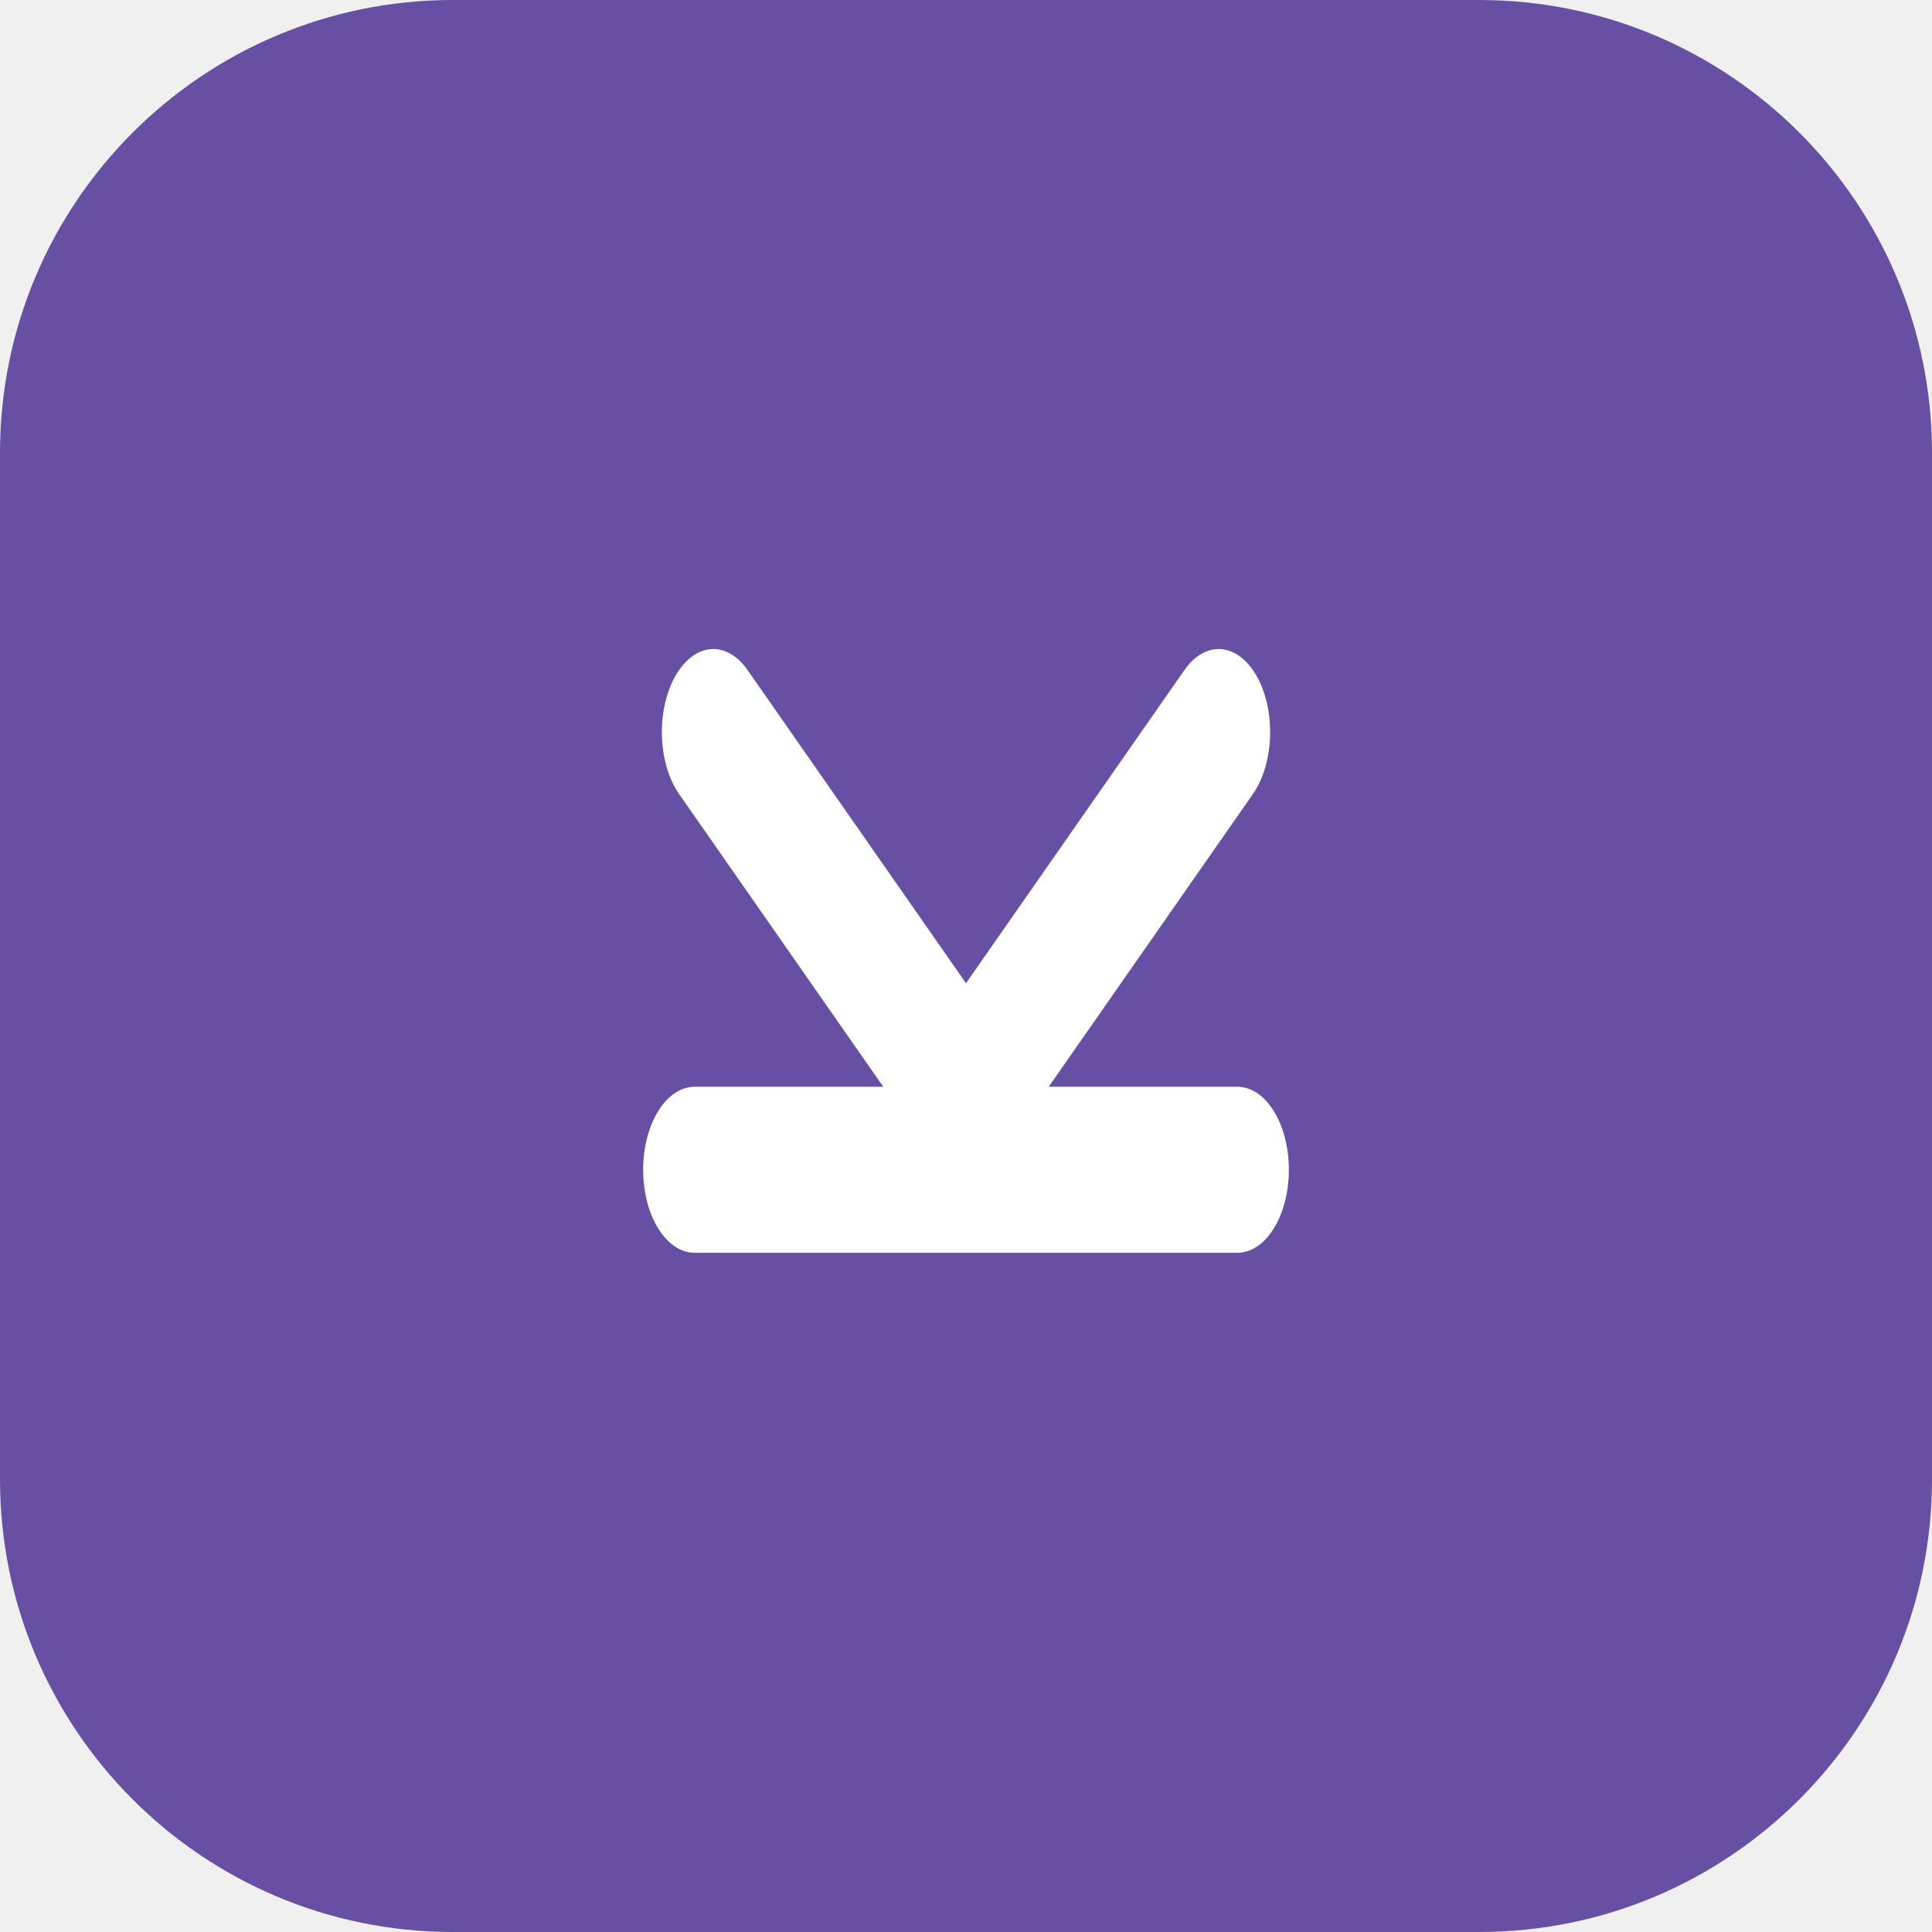
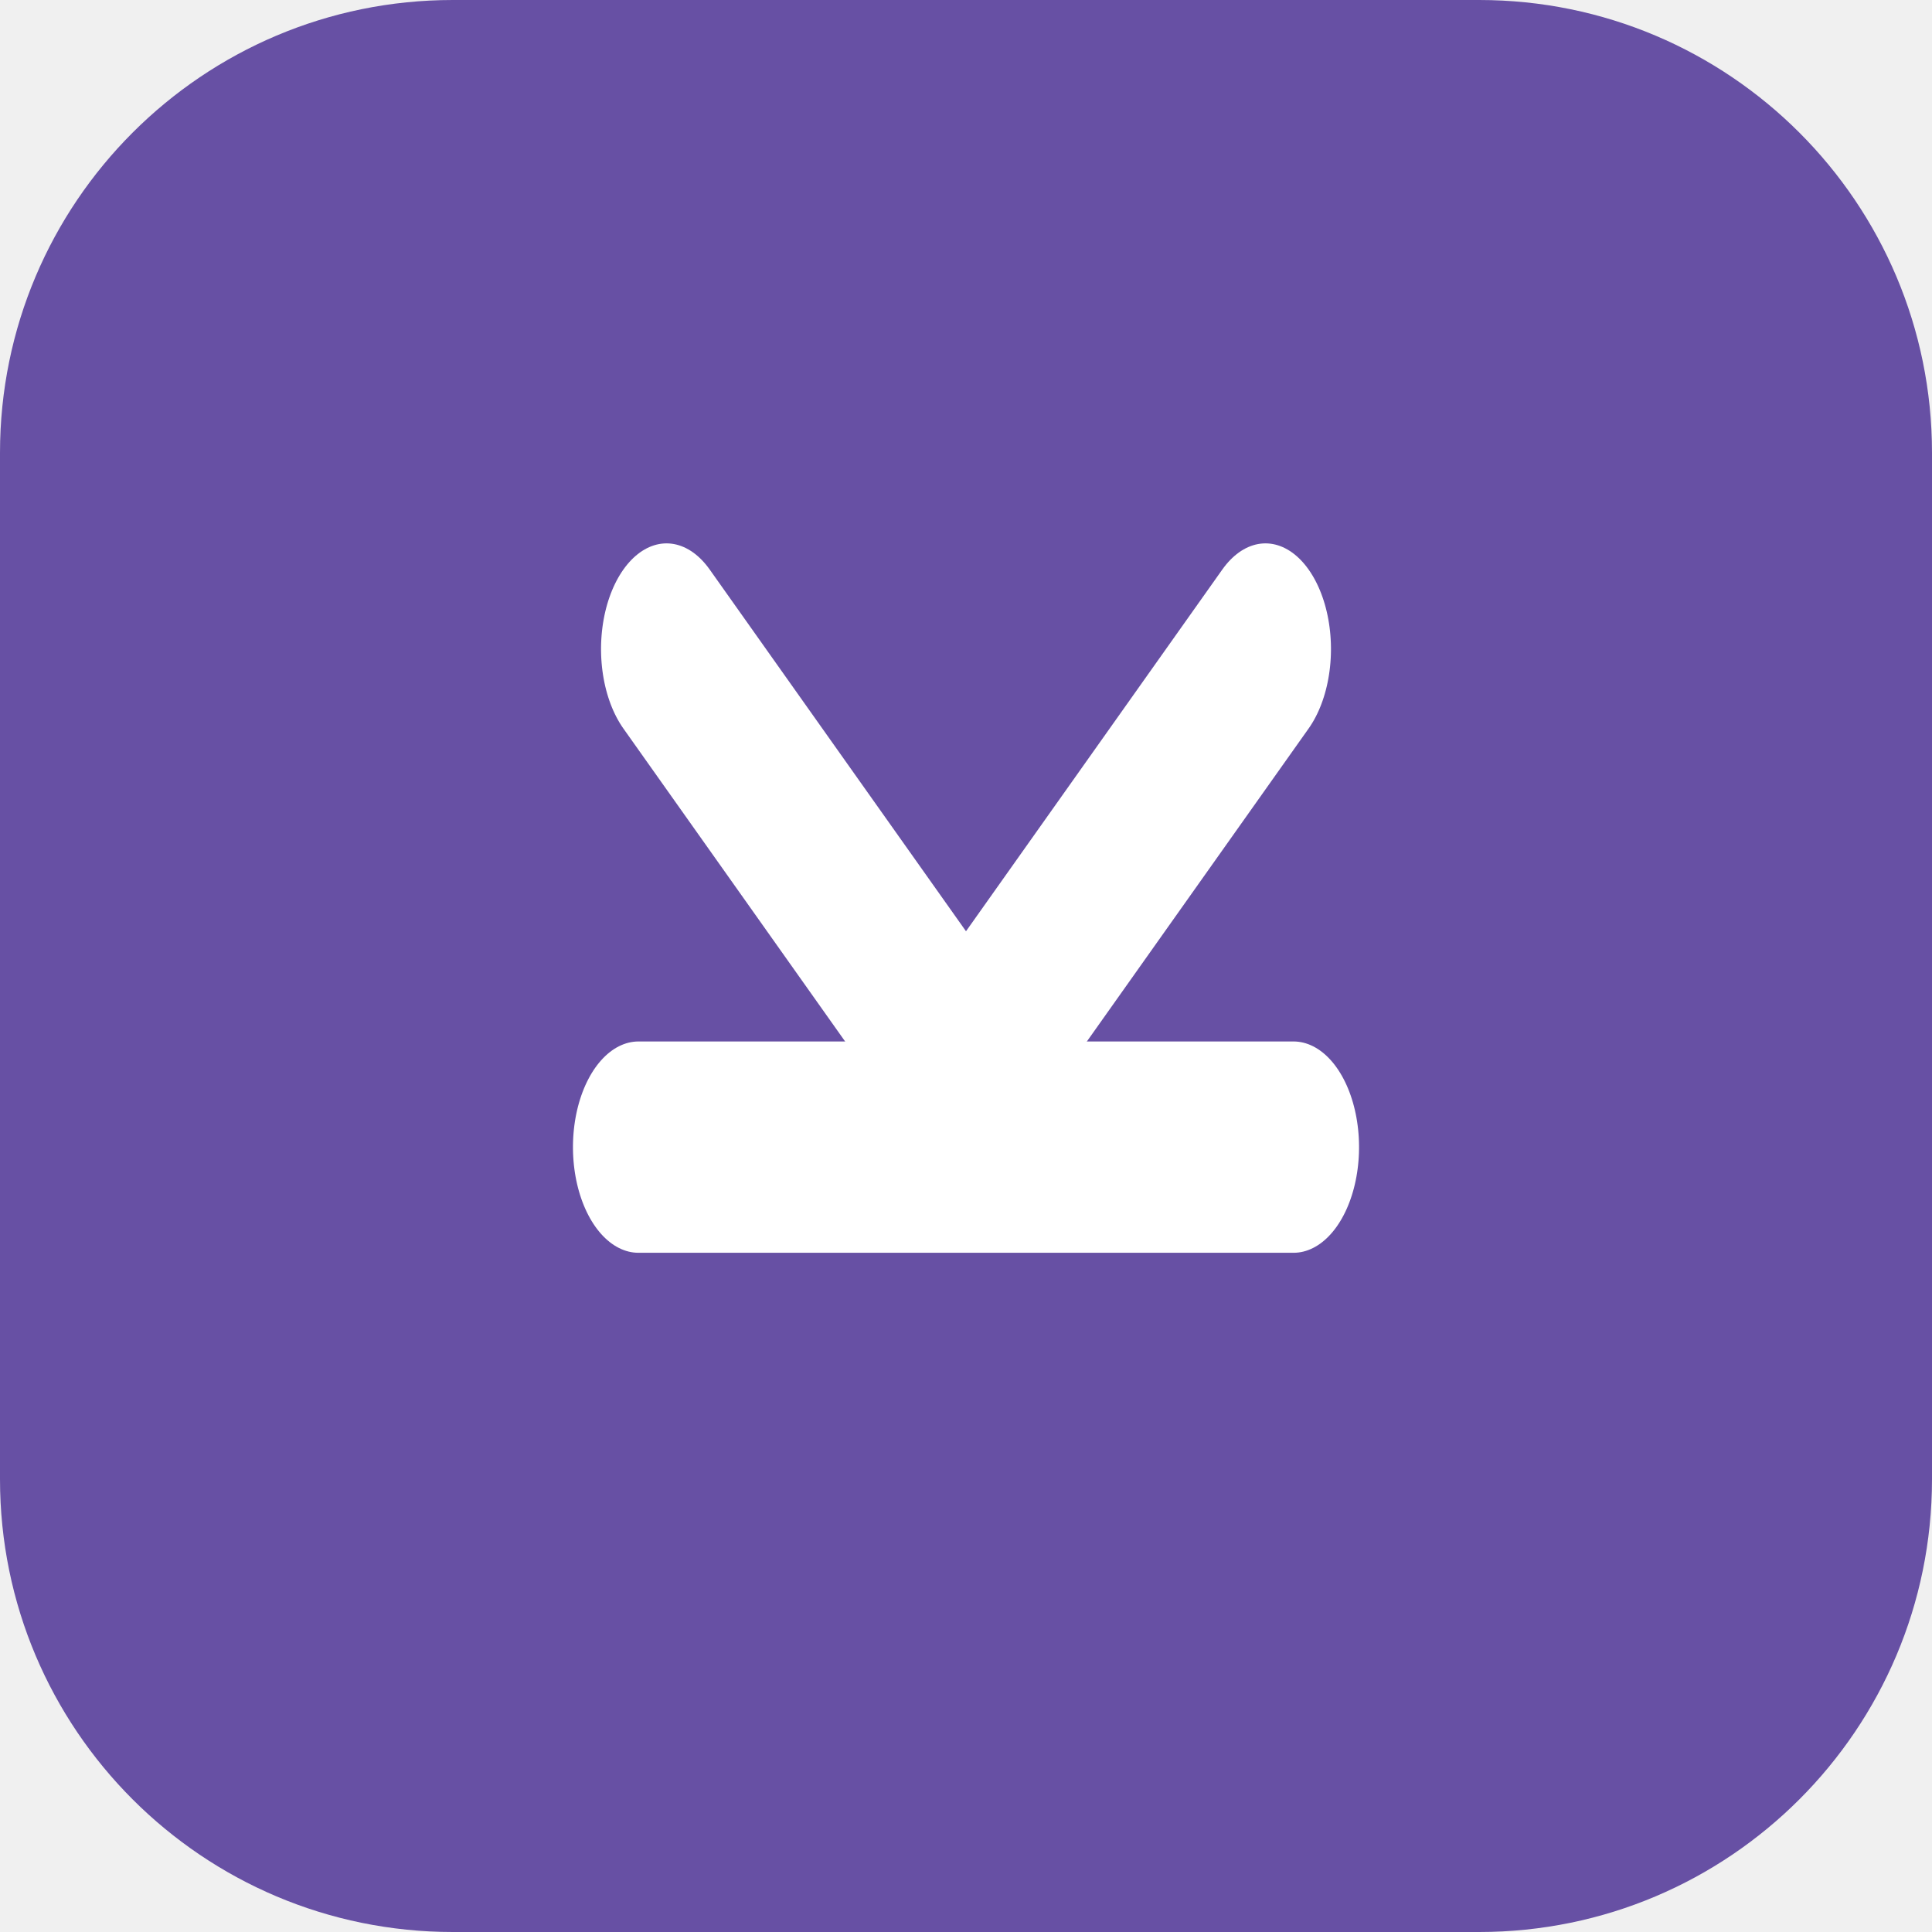
<svg xmlns="http://www.w3.org/2000/svg" viewBox="0 0 512 512">
  <rect width="512" height="512" rx="120" fill="#6750A4" />
-   <g transform="translate(256 256) scale(0.62 1) rotate(-90) translate(-14 0)" fill="none" stroke="#FFFFFF" stroke-width="44" stroke-linecap="round" stroke-linejoin="round">
-     <path d="M-40 -116 V116" />
-     <path d="M76 -108 L-20 0 L76 108" />
+   <g transform="translate(256 256) scale(0.62 1) rotate(-90) translate(-8 0)" fill="none" stroke="#FFFFFF" stroke-width="56" stroke-linecap="round" stroke-linejoin="round">
+     <path d="M-40 -140 V140" />
+     <path d="M92 -128 L-20 0 L92 128" />
  </g>
</svg>
